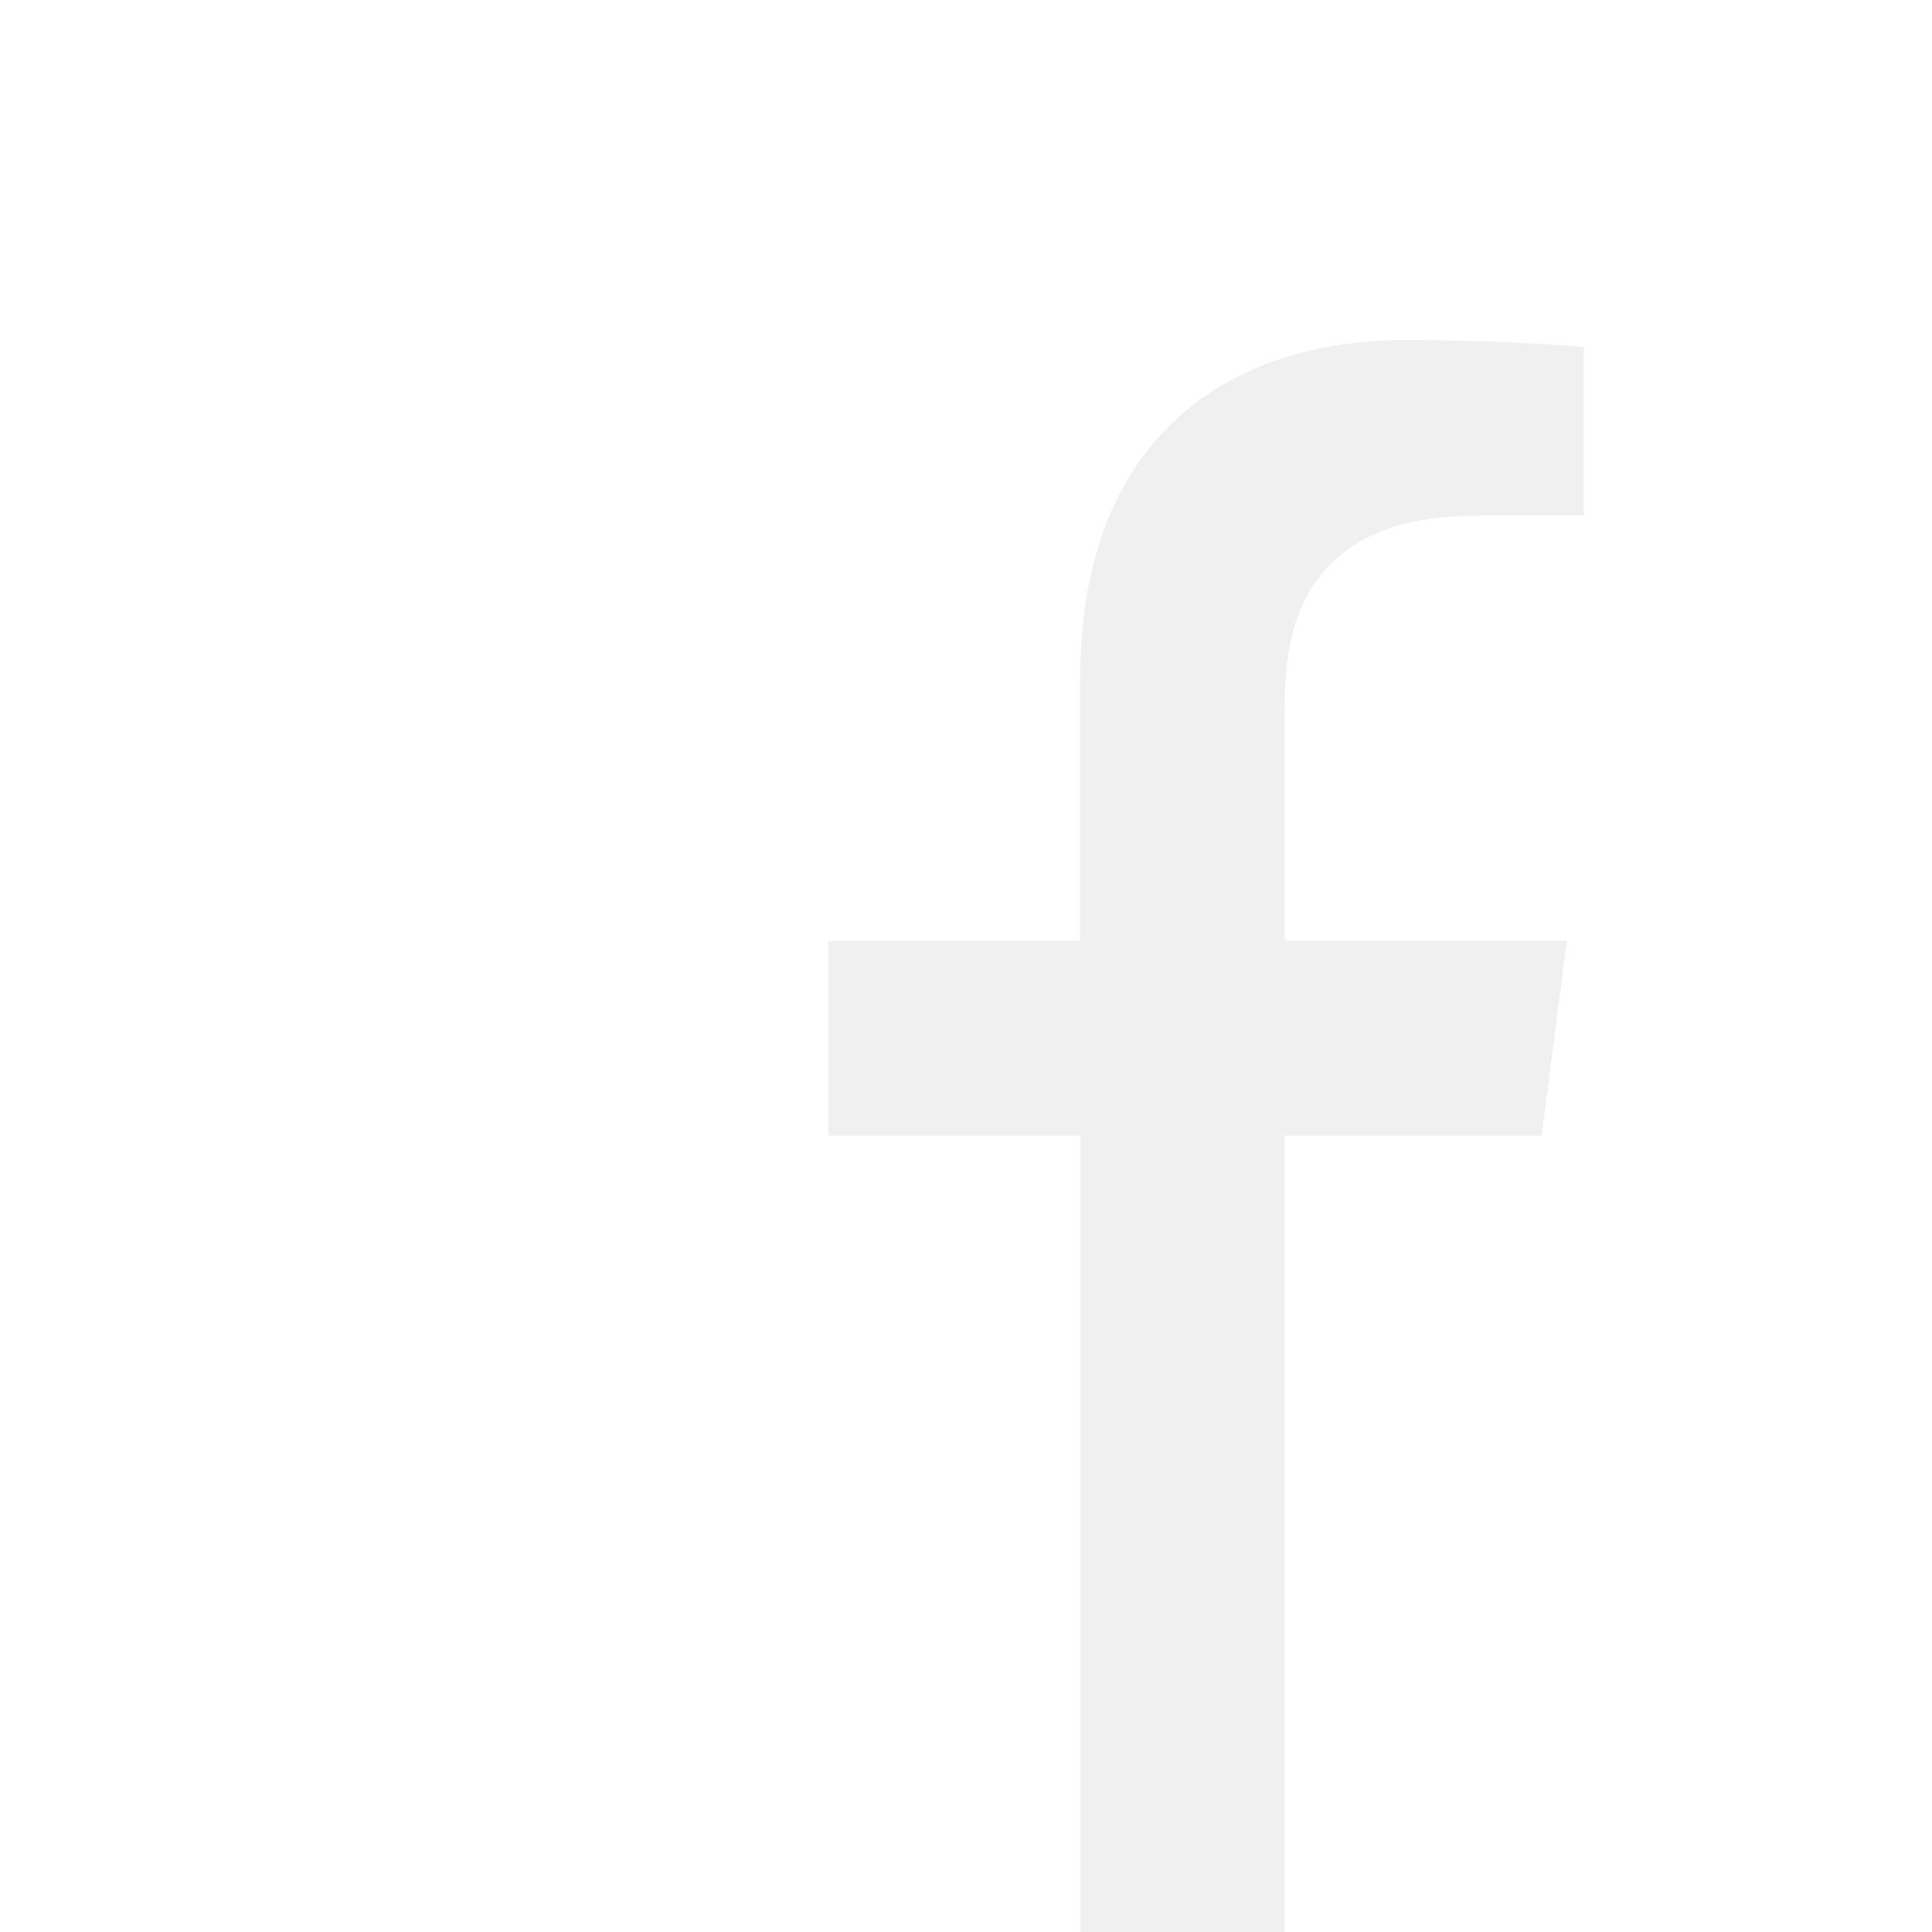
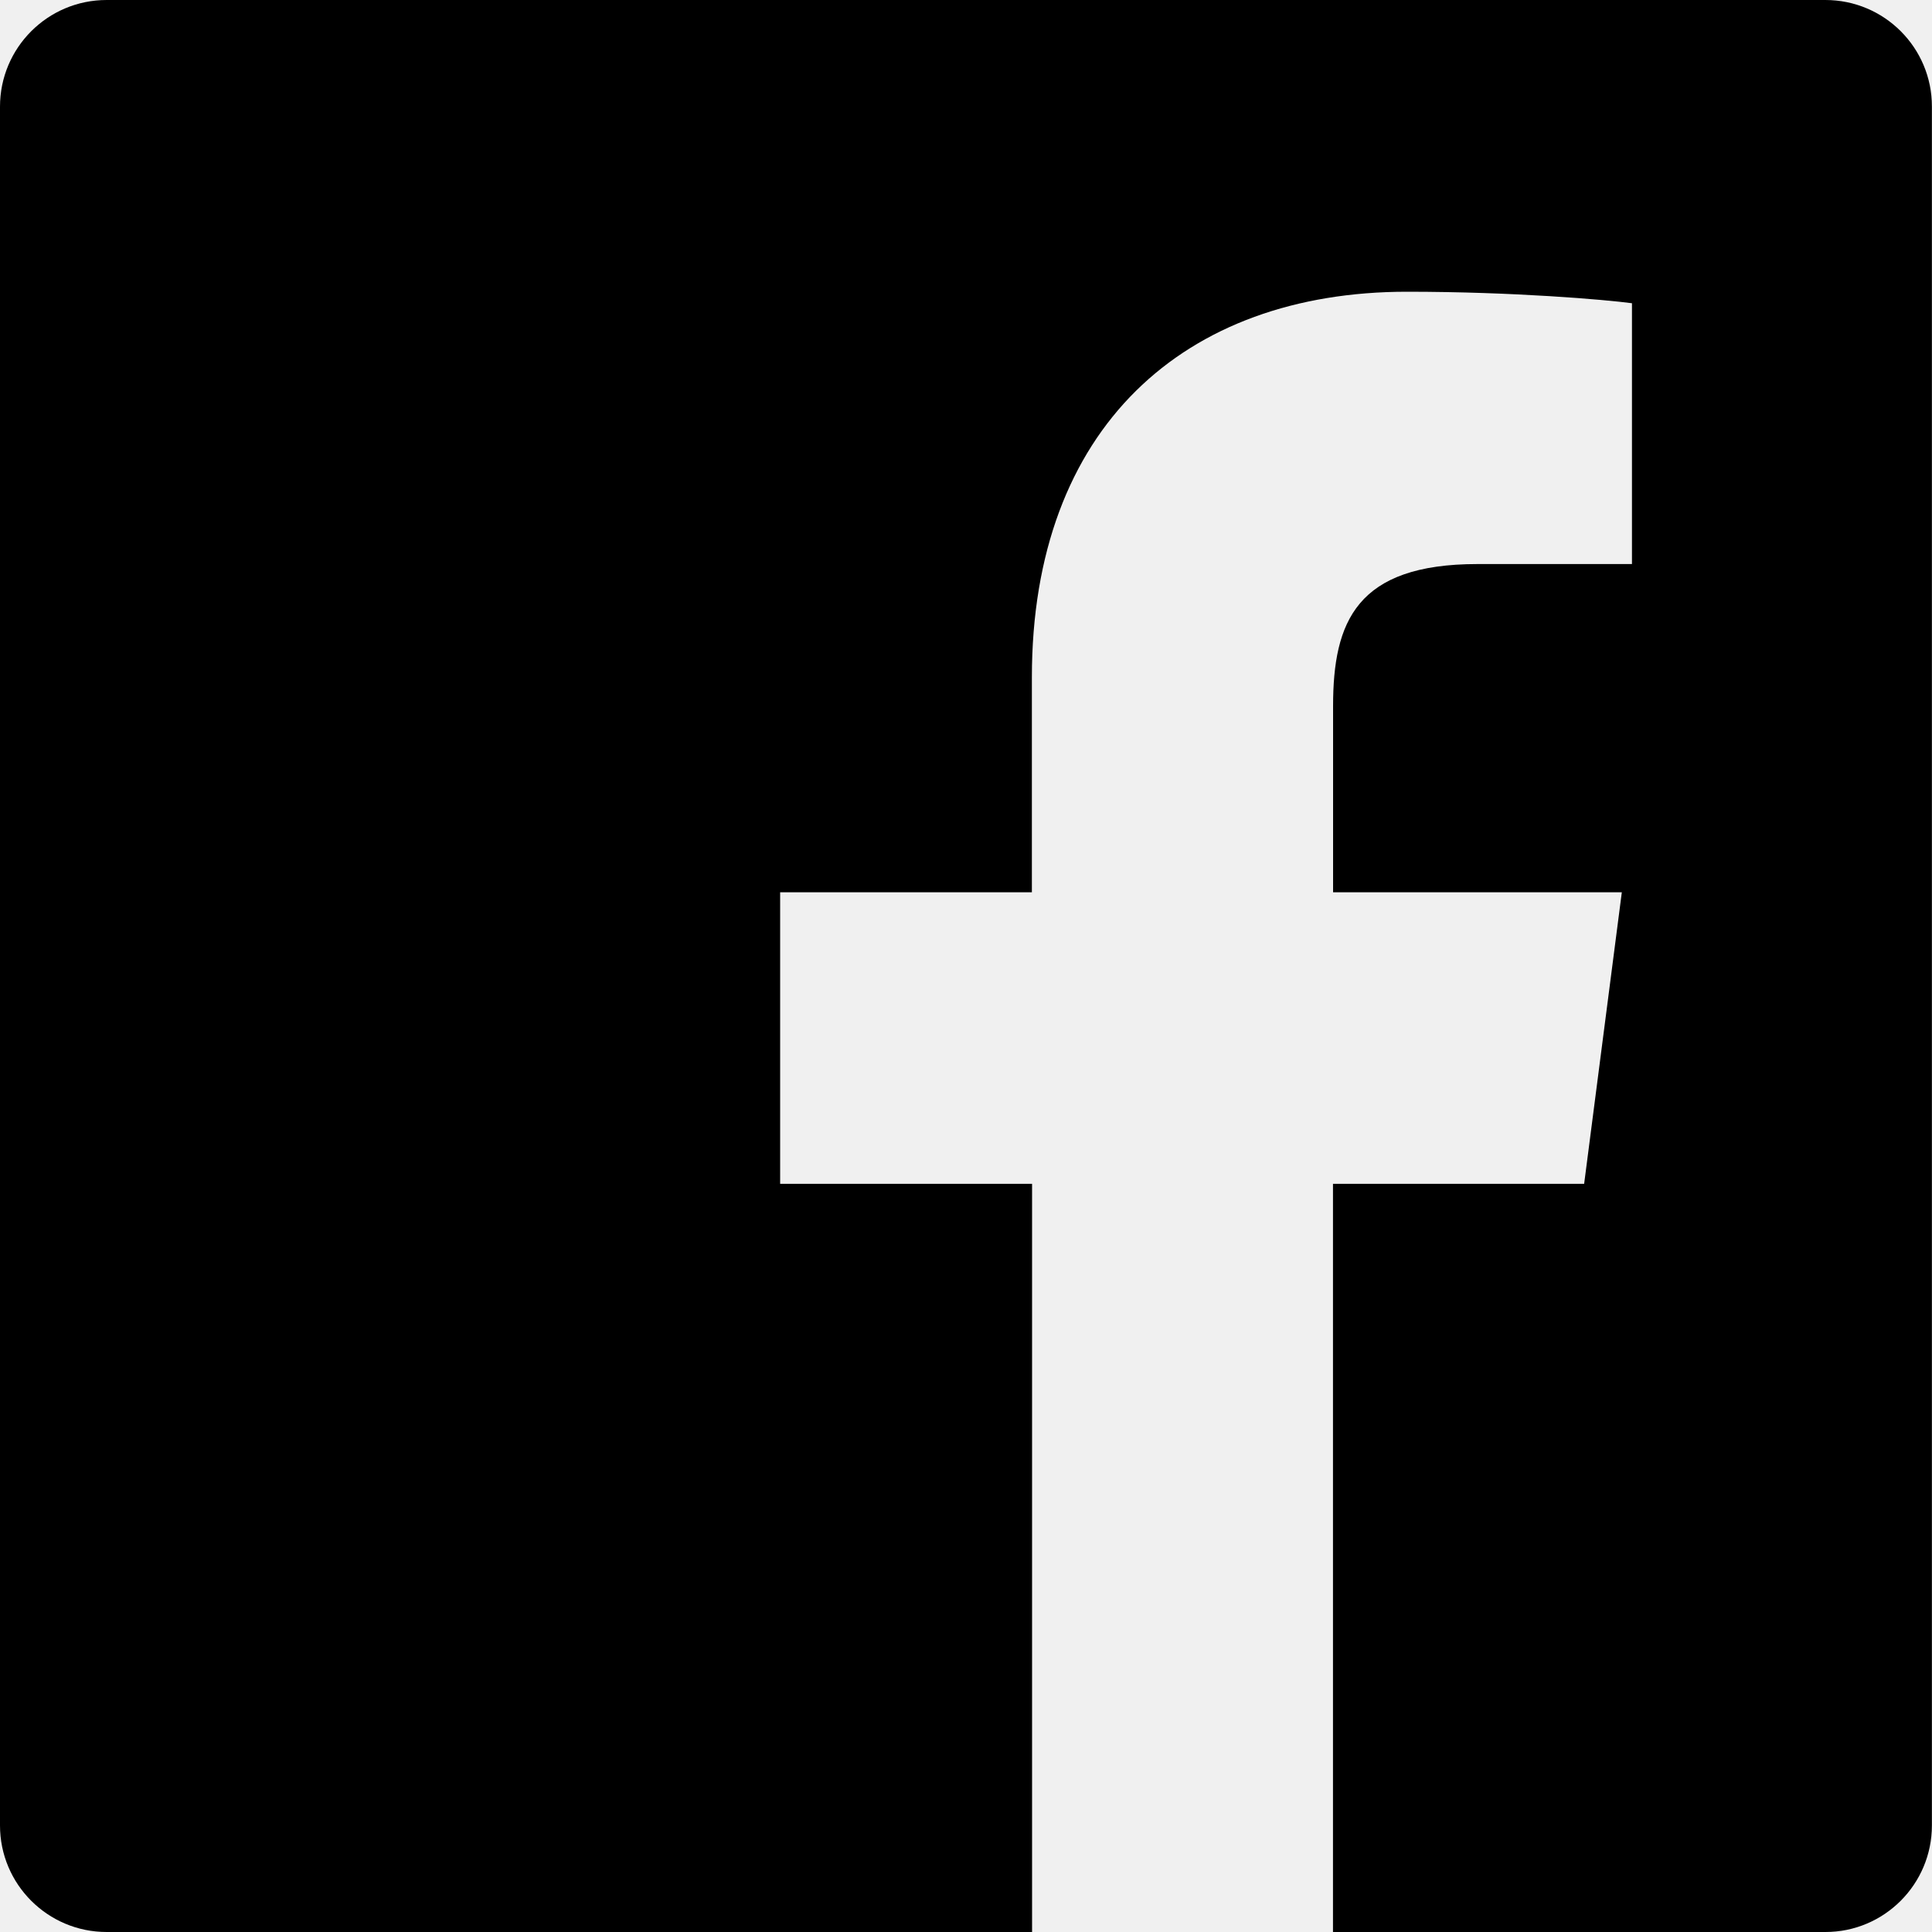
<svg xmlns="http://www.w3.org/2000/svg" width="20" height="20">
-   <path fill="#FFF" stroke="#FFF" d="M18.896 0H1.104C.494 0 0 .494 0 1.104v17.793C0 19.506.494 20 1.104 20h9.58v-7.745H8.076V9.237h2.606V7.01c0-2.583 1.578-3.99 3.883-3.99 1.104 0 2.052.082 2.329.119v2.7h-1.598c-1.254 0-1.496.597-1.496 1.47v1.928h2.989l-.39 3.018h-2.6V20h5.098c.608 0 1.102-.494 1.102-1.104V1.104C20 .494 19.506 0 18.896 0z" />
+   <path fill="#000" d="M18.896 0H1.104C.494 0 0 .494 0 1.104v17.793C0 19.506.494 20 1.104 20h9.58v-7.745H8.076V9.237h2.606V7.01c0-2.583 1.578-3.99 3.883-3.99 1.104 0 2.052.082 2.329.119v2.7h-1.598c-1.254 0-1.496.597-1.496 1.47v1.928h2.989l-.39 3.018h-2.6V20h5.098c.608 0 1.102-.494 1.102-1.104V1.104C20 .494 19.506 0 18.896 0z" />
</svg>
